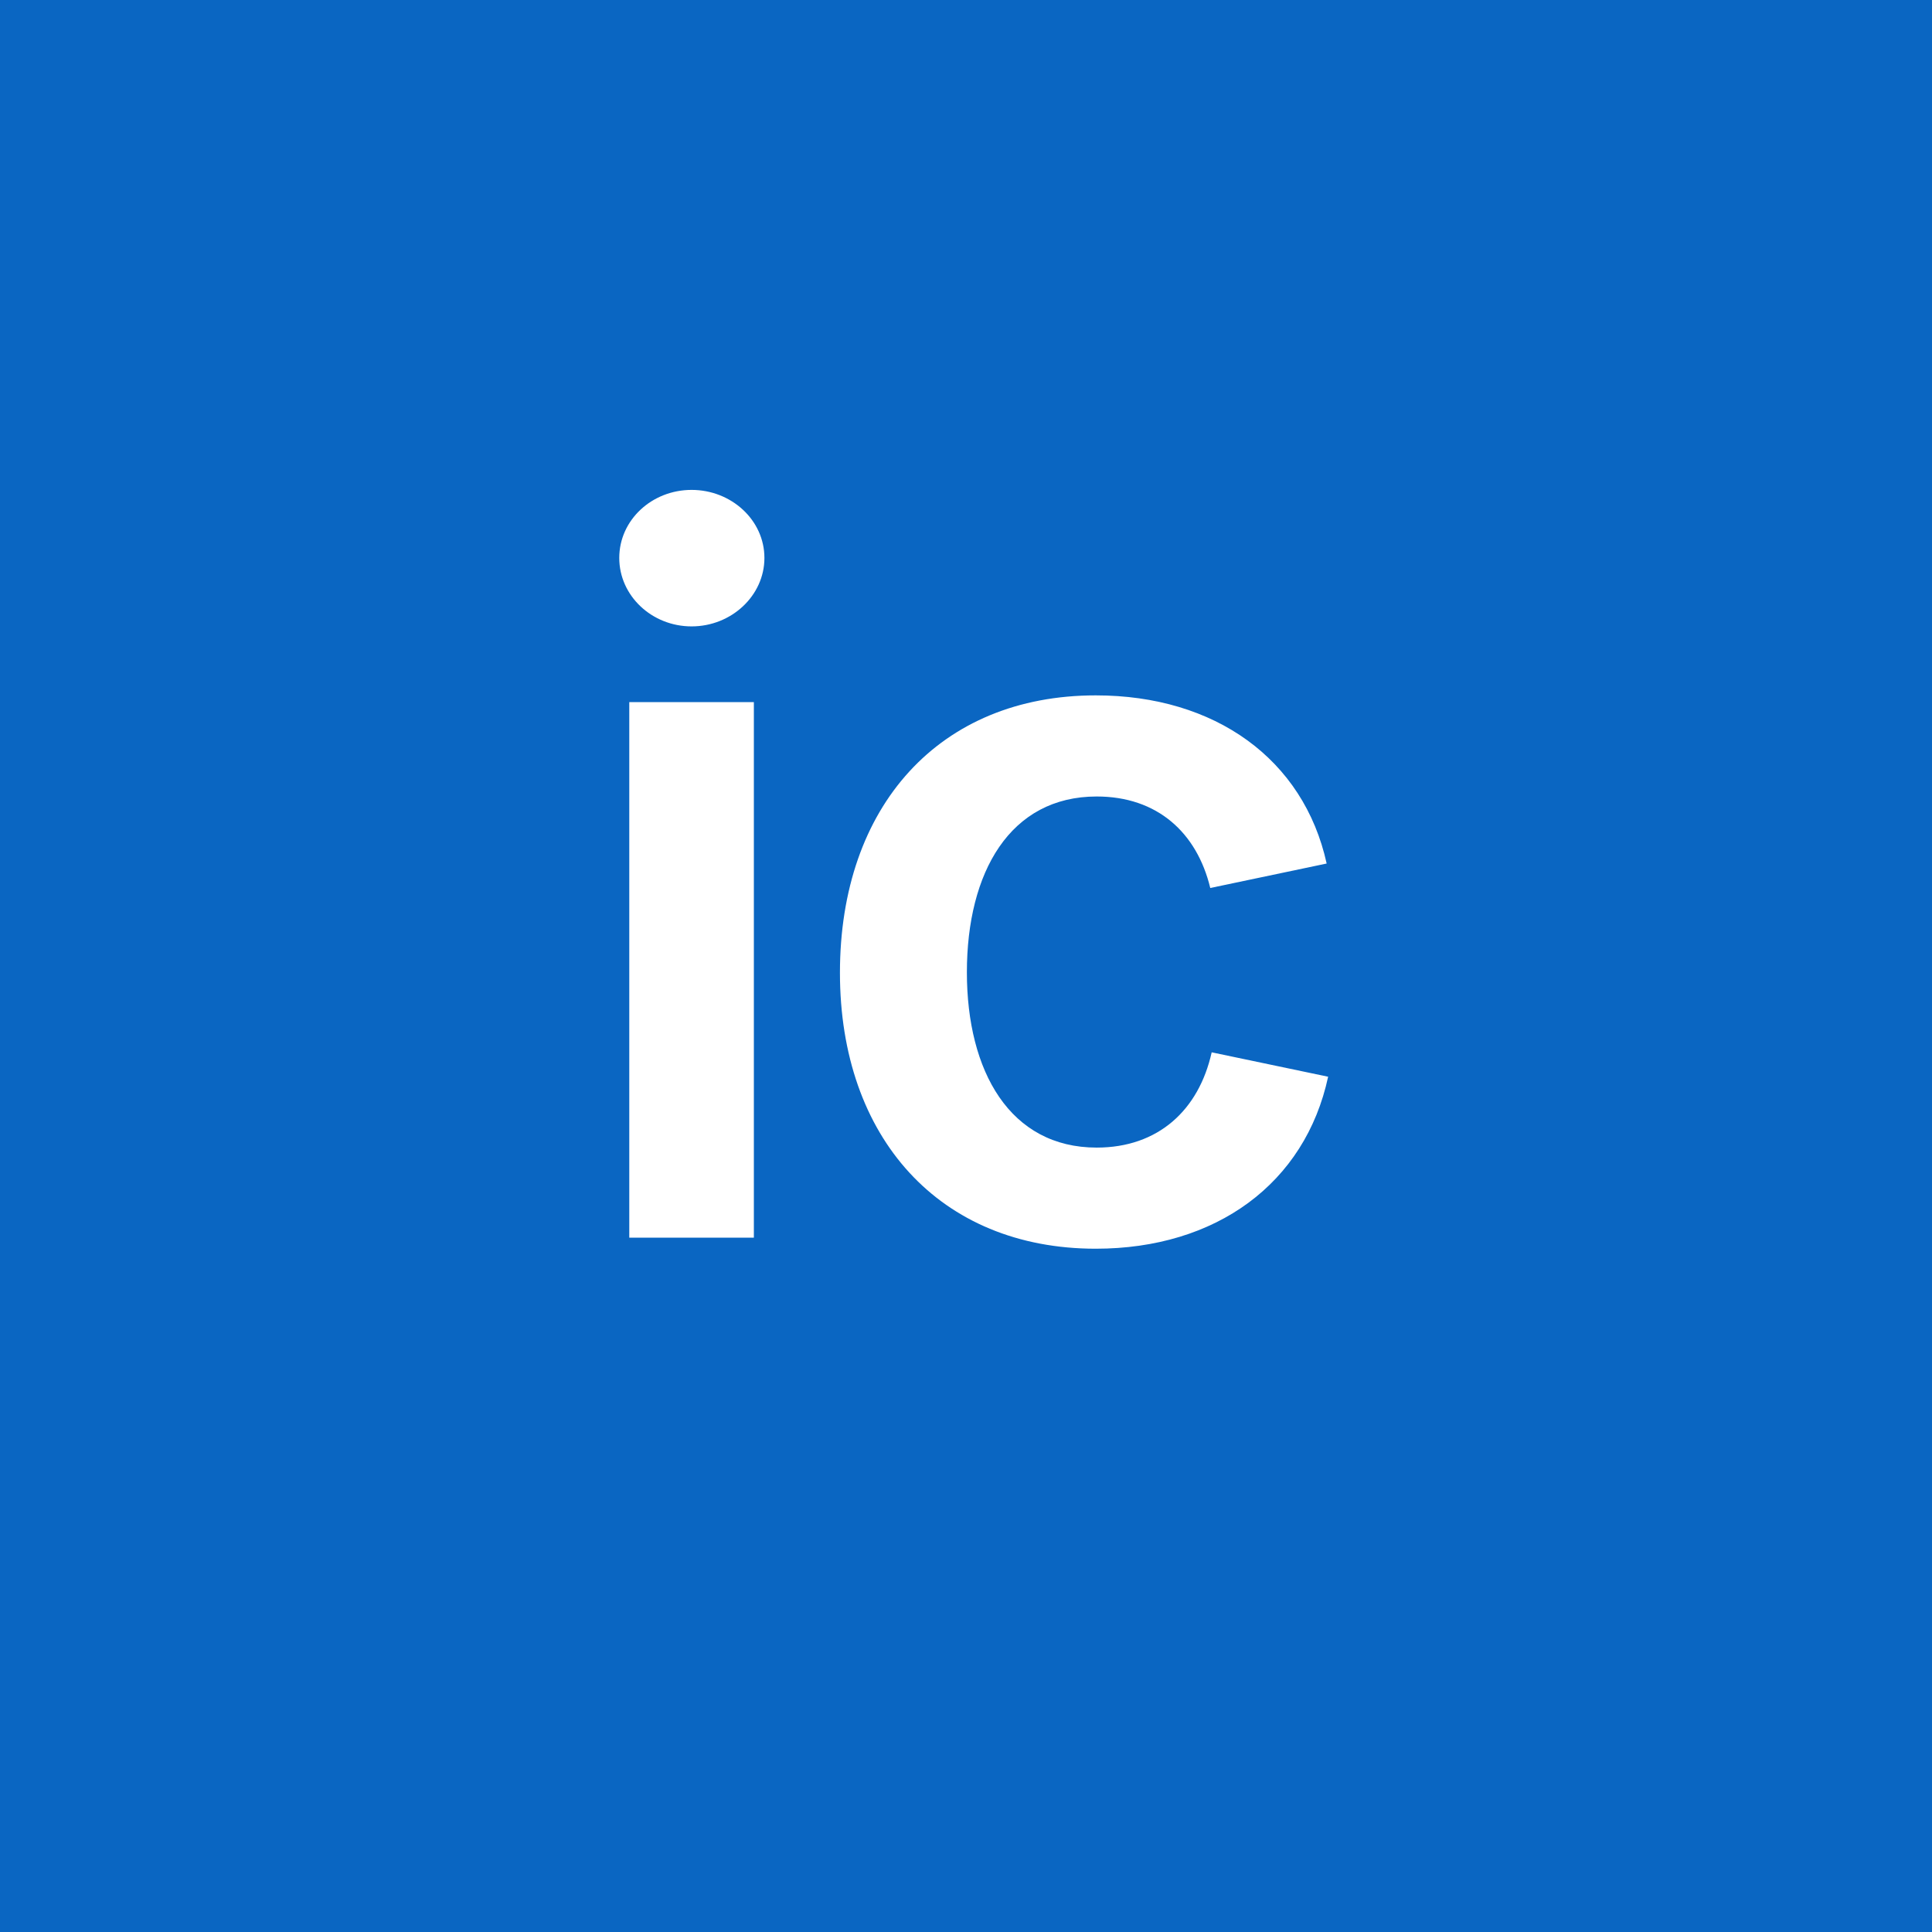
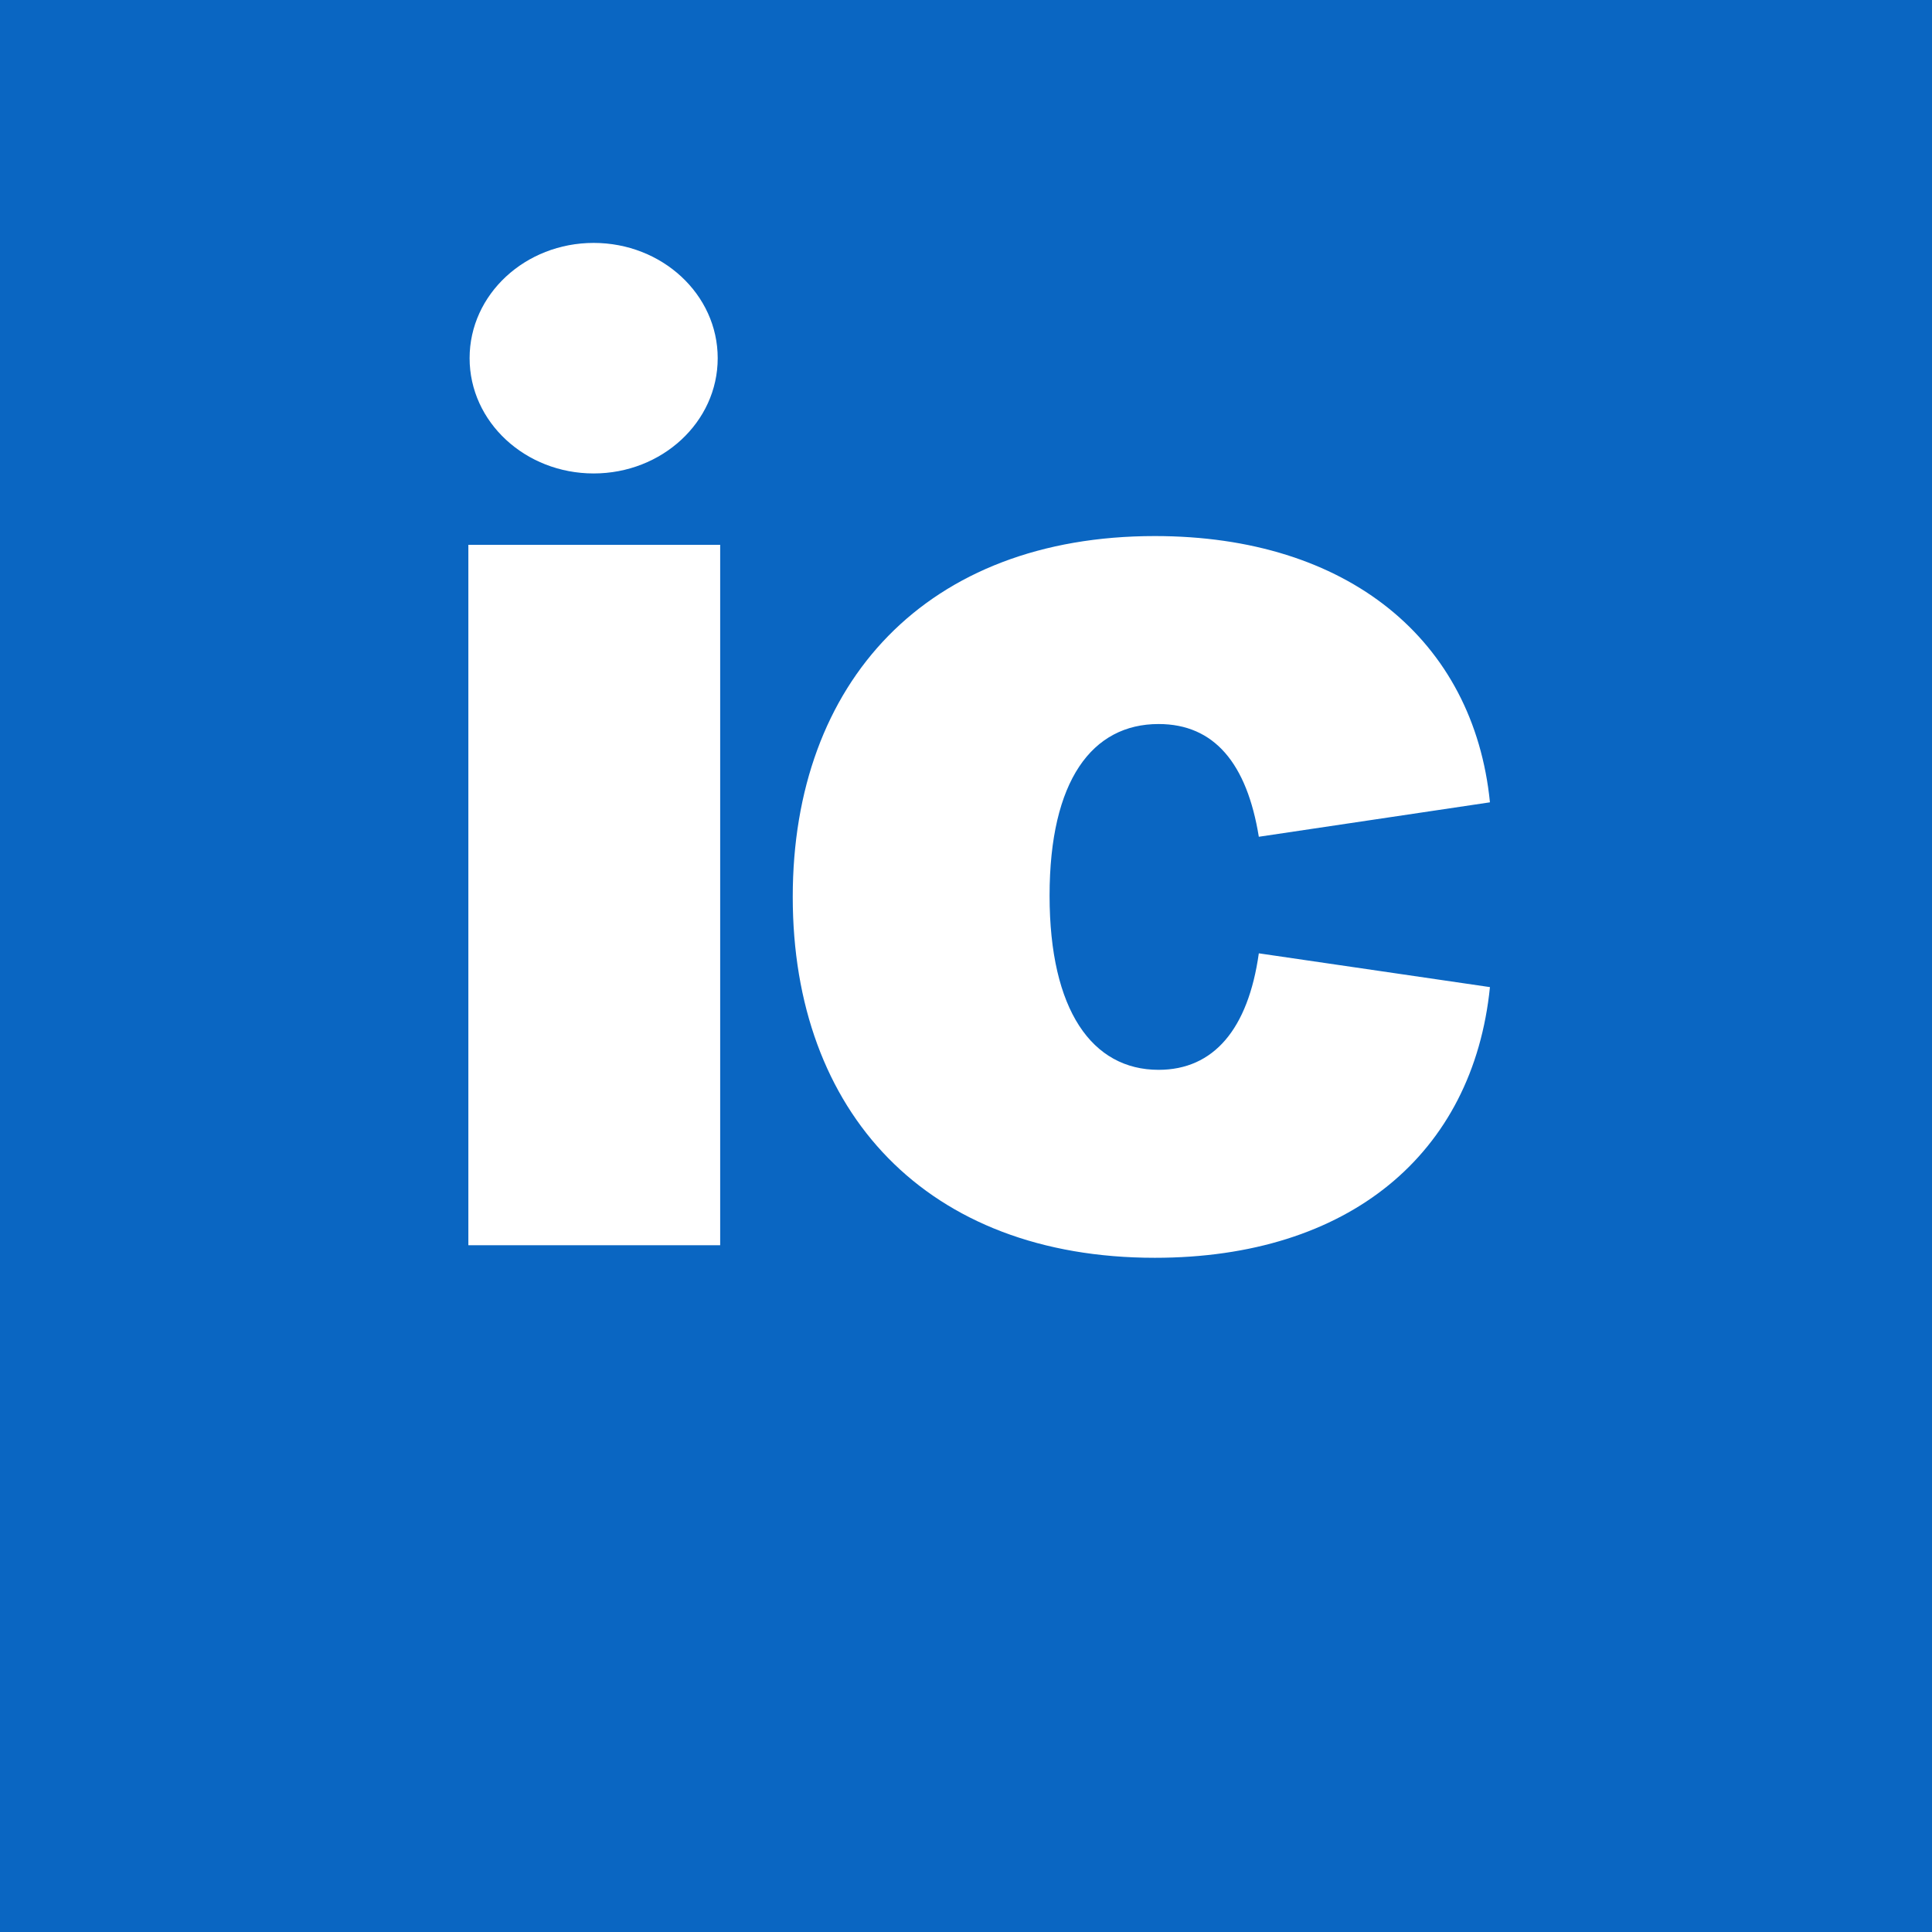
<svg xmlns="http://www.w3.org/2000/svg" viewBox="0 0 512 512" width="512" height="512">
  <rect width="512" height="512" fill="#0A66C2" />
-   <text x="256" y="328" font-family="-apple-system, BlinkMacSystemFont, 'Segoe UI', sans-serif" font-weight="600" font-size="260" fill="white" text-anchor="middle" letter-spacing="-6">ic</text>
+   <text x="256" y="330" font-family="-apple-system, BlinkMacSystemFont, 'Segoe UI', sans-serif" font-weight="900" font-size="340" fill="white" text-anchor="middle" letter-spacing="-8">ic</text>
</svg>
